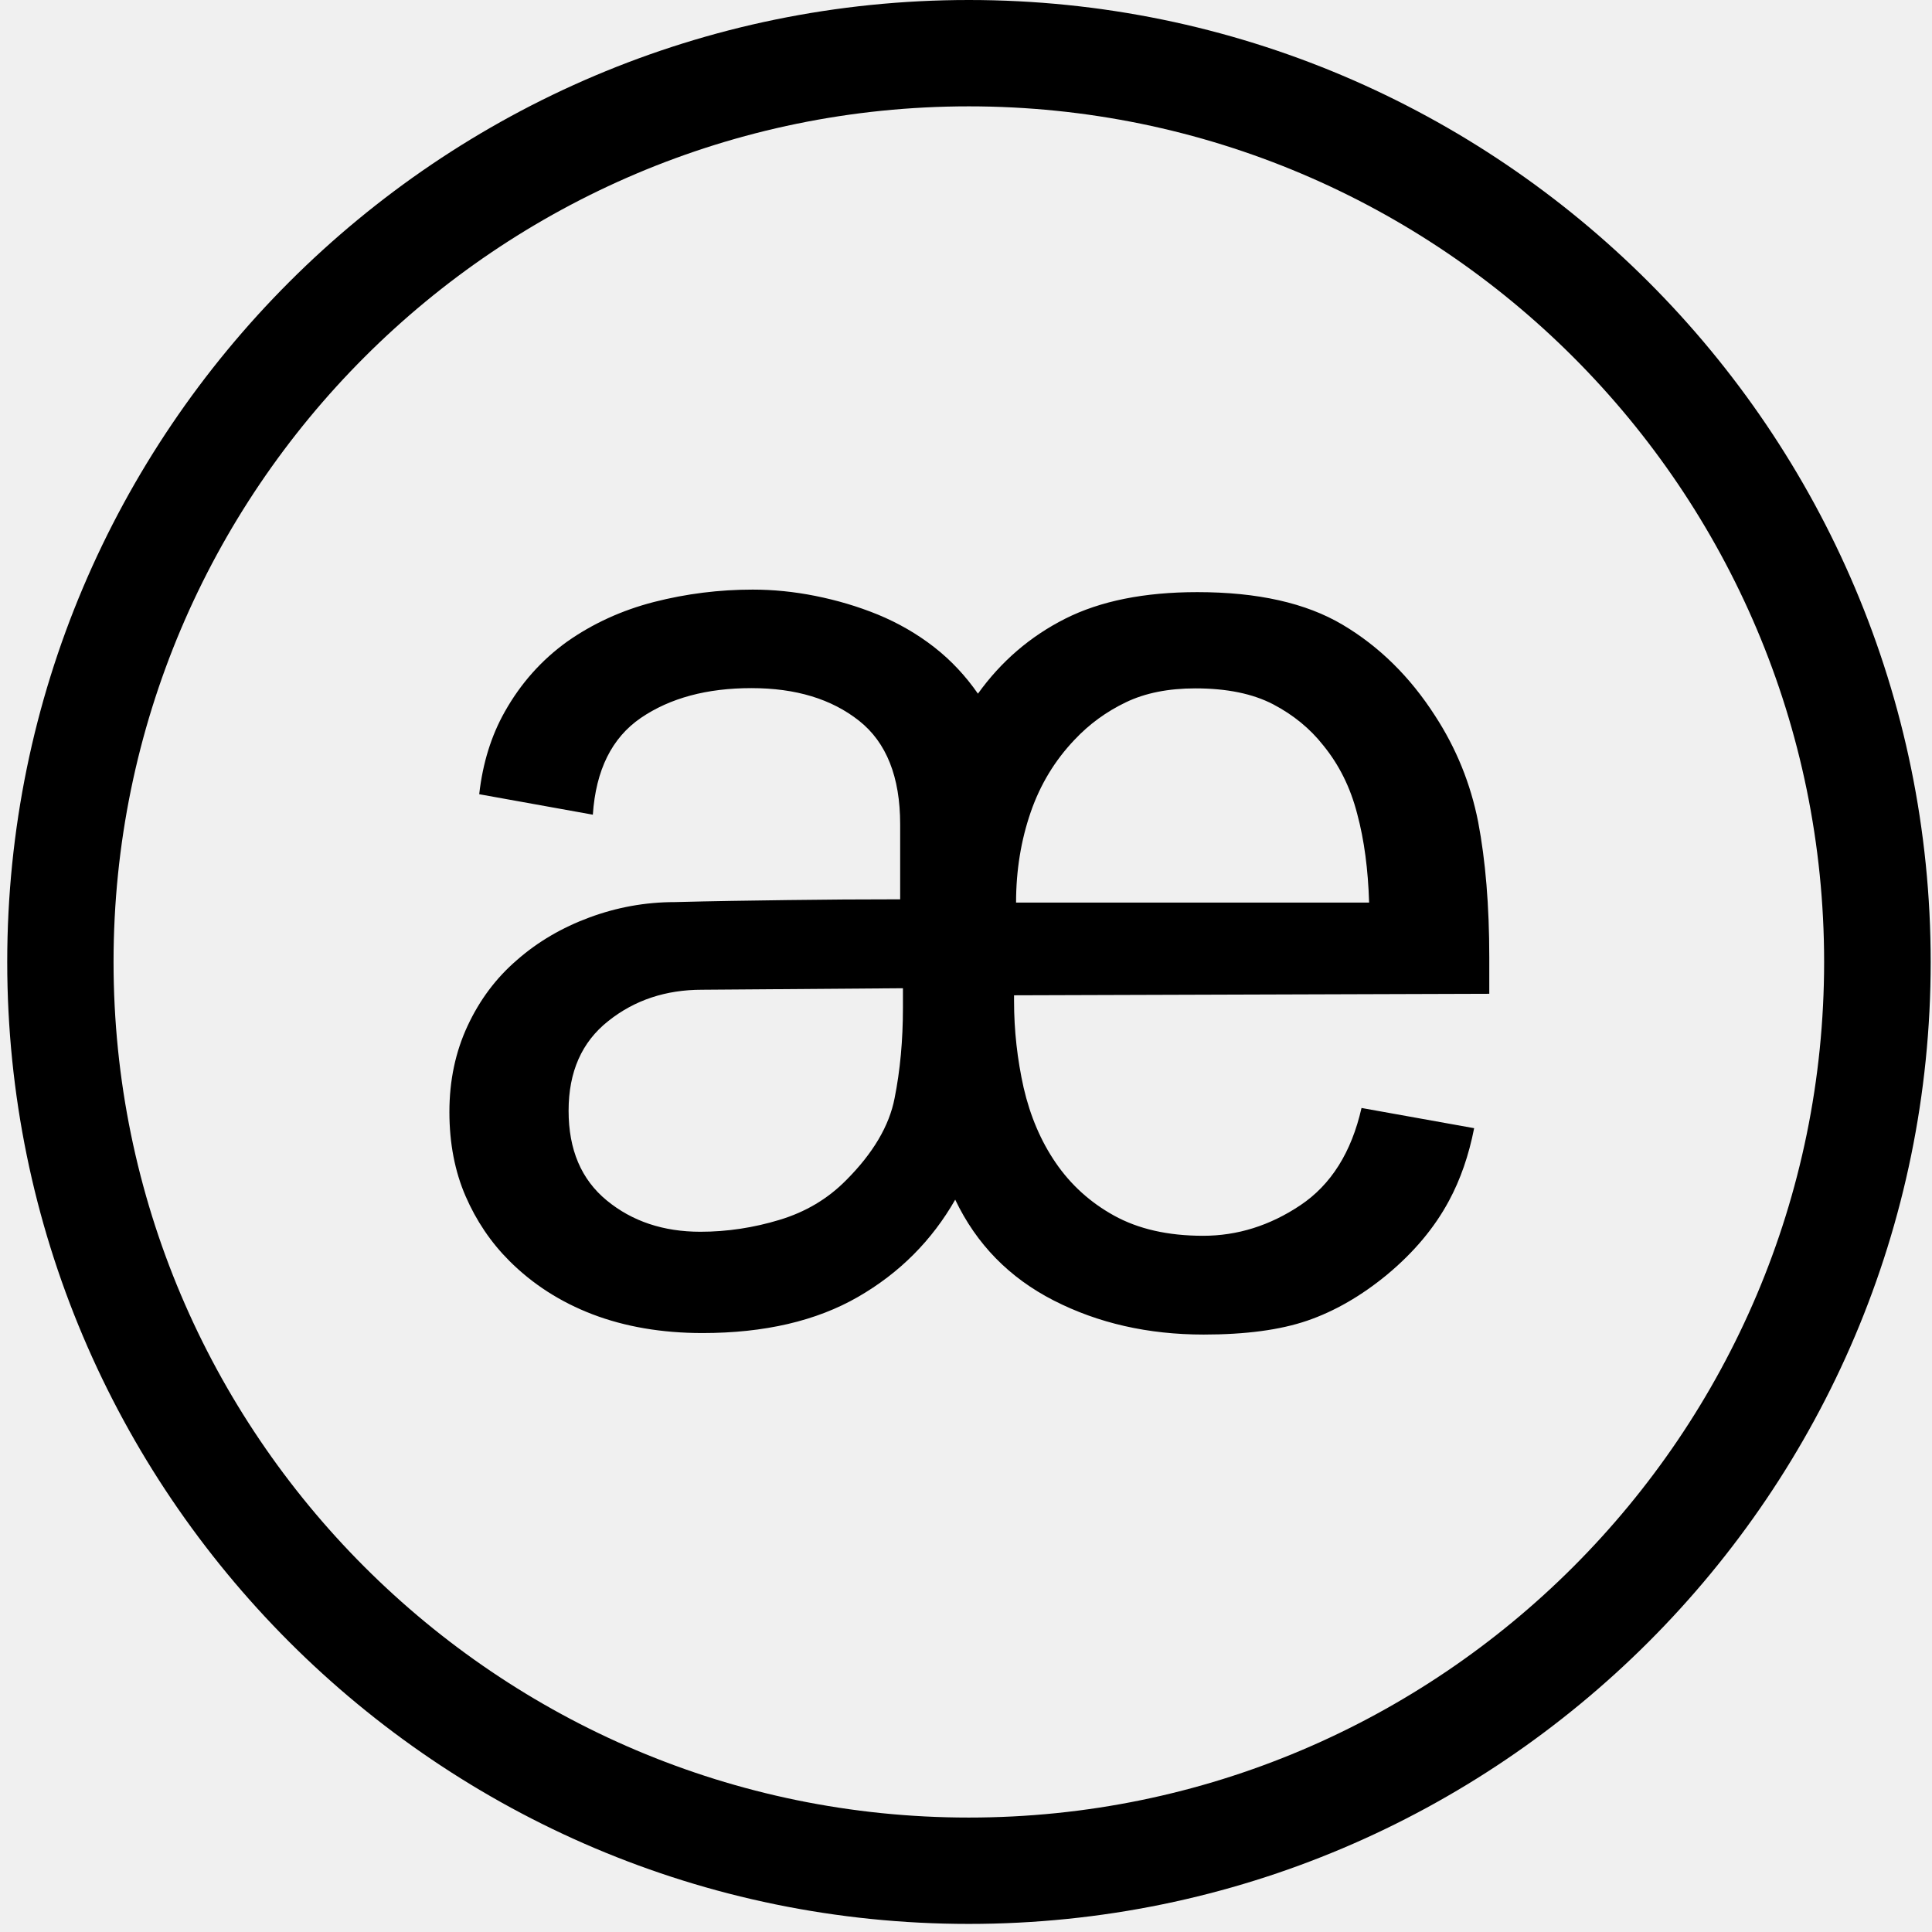
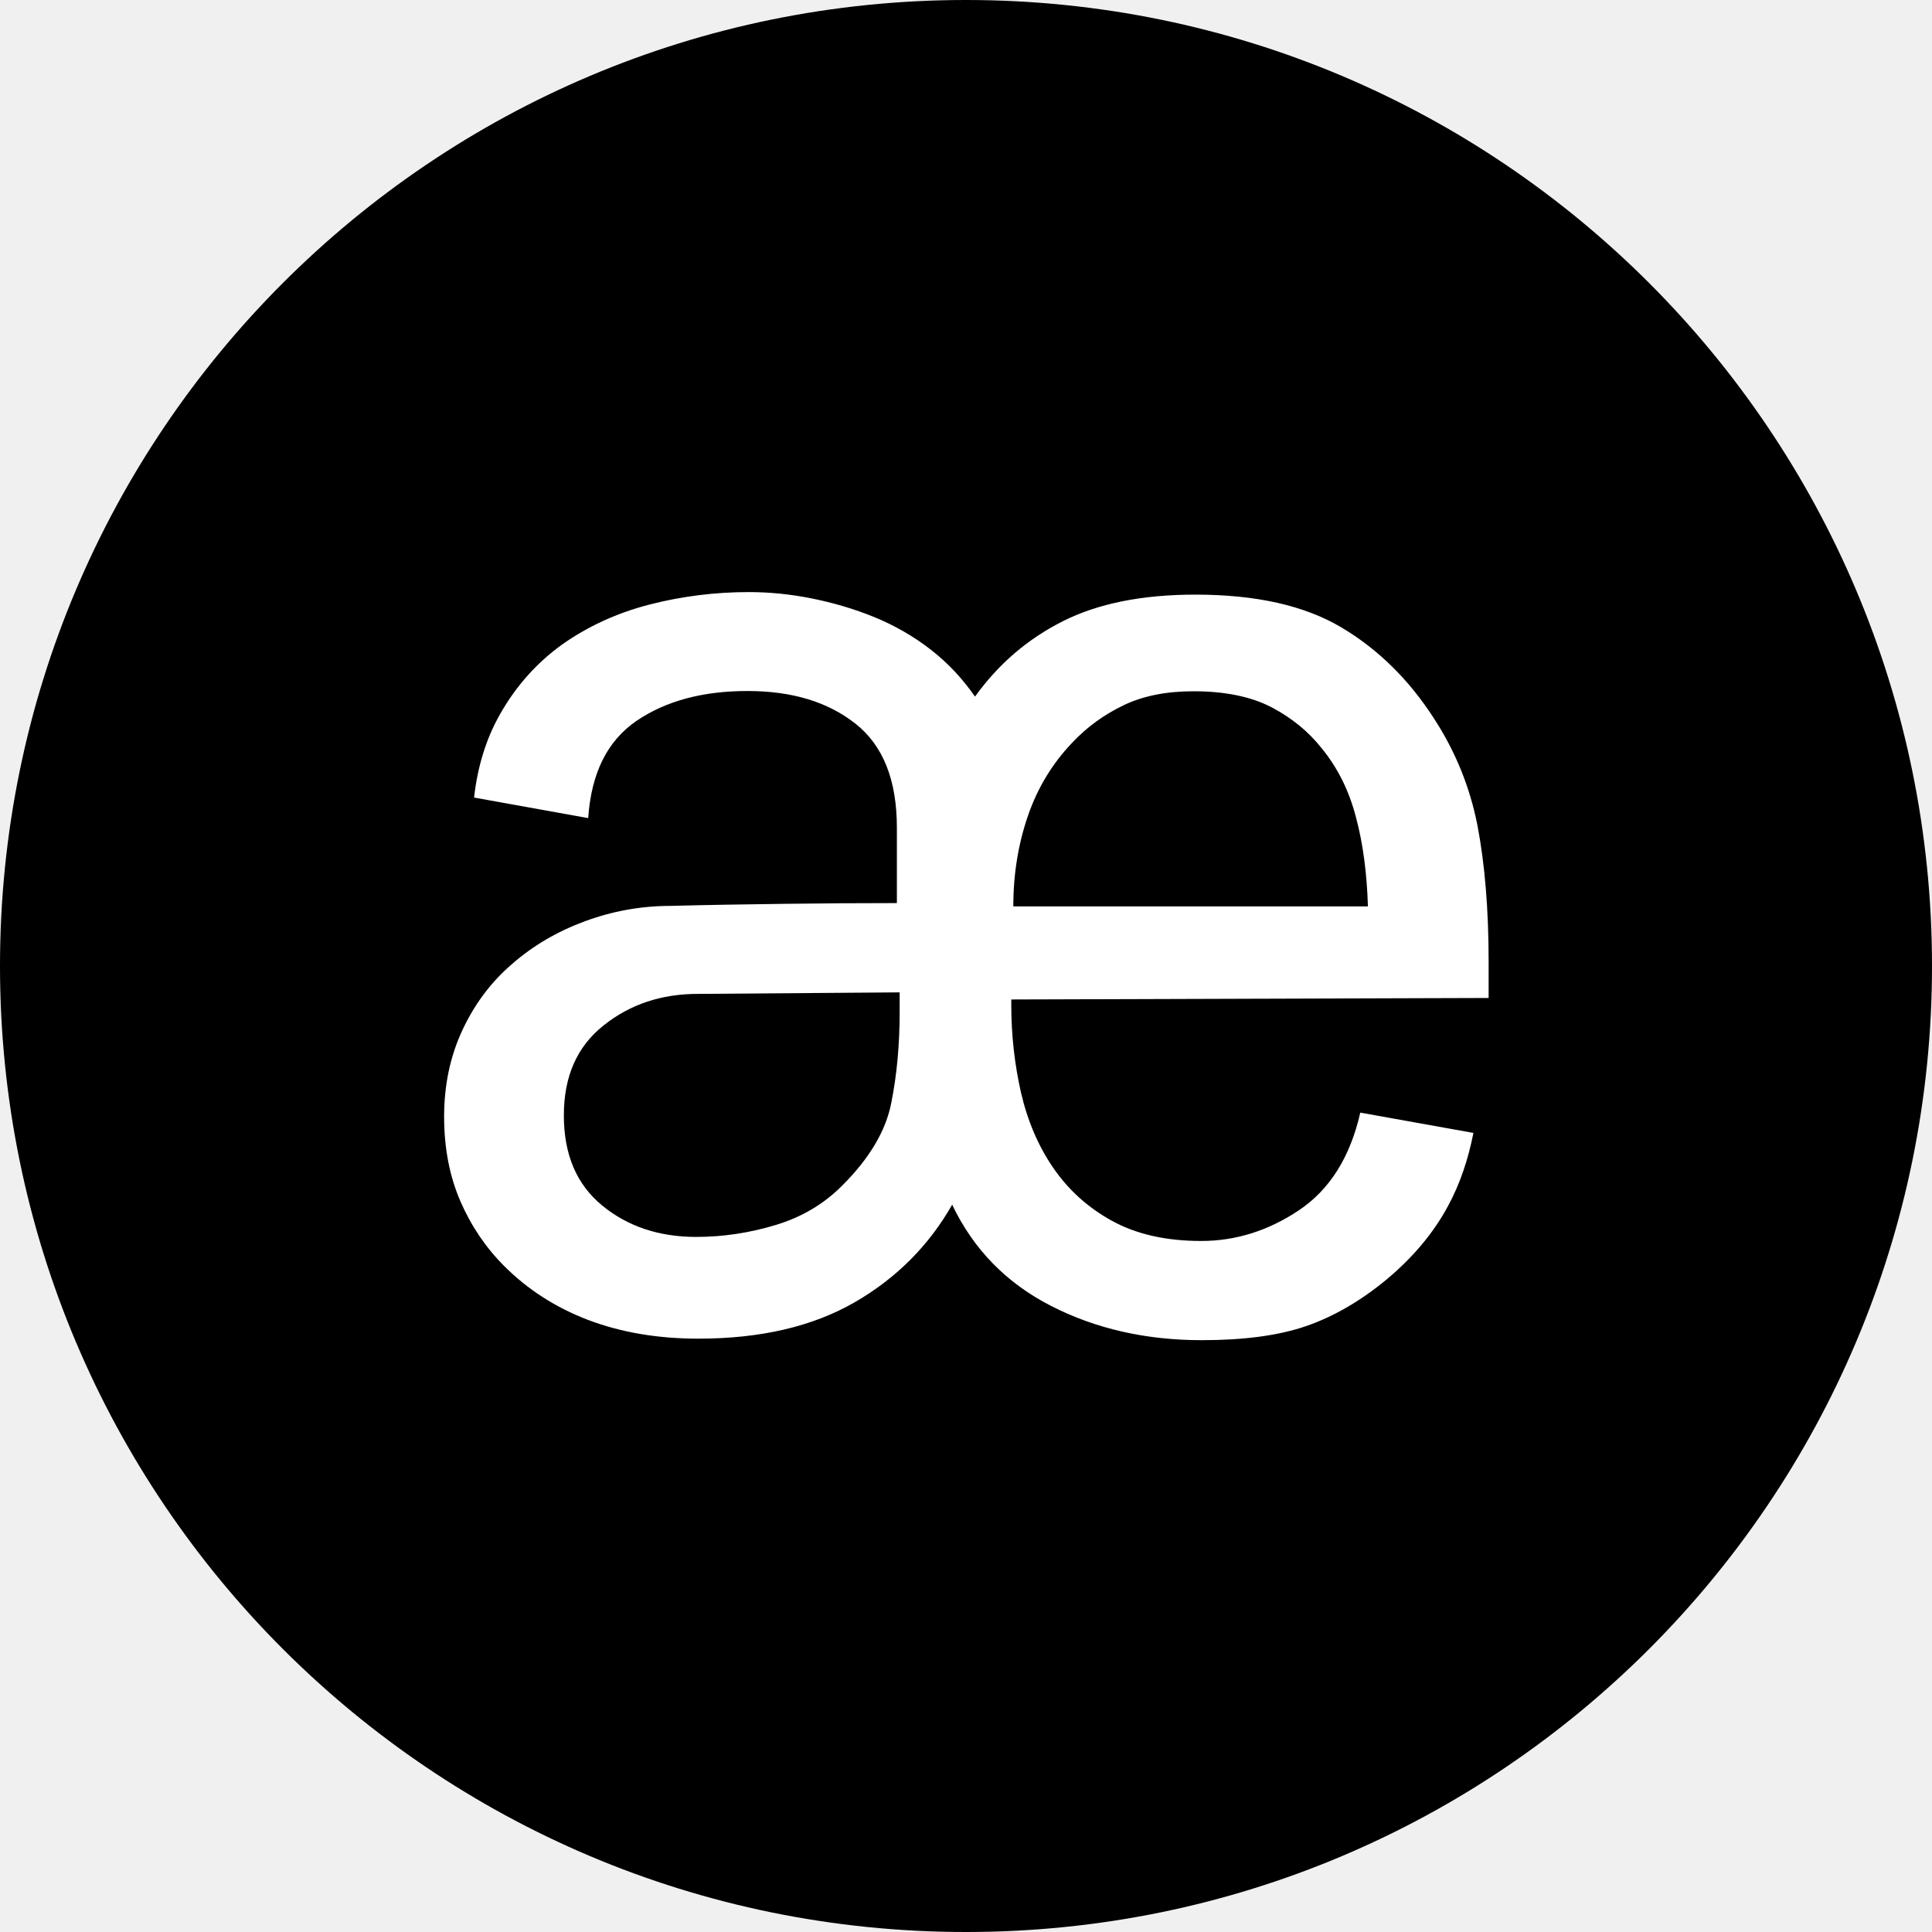
- <svg xmlns="http://www.w3.org/2000/svg" width="128" height="128" viewBox="0 0 128 128" fill="none">
-   <g clip-path="url(#clip0_580_2)">
-     <path d="M97.666 74.745C97.314 76.536 96.762 78.142 95.993 79.565C95.039 81.339 93.684 82.962 91.894 84.452C90.187 85.858 88.414 86.879 86.607 87.498C84.8 88.117 82.508 88.418 79.748 88.418C76.067 88.418 72.754 87.665 69.81 86.159C66.865 84.653 64.69 82.427 63.285 79.481C61.746 82.176 59.604 84.335 56.844 85.925C54.084 87.515 50.654 88.318 46.538 88.318C43.844 88.318 41.419 87.9 39.261 87.079C37.119 86.259 35.279 85.071 33.74 83.531C32.518 82.31 31.548 80.87 30.845 79.247C30.142 77.623 29.774 75.766 29.774 73.674C29.774 71.582 30.176 69.69 30.979 67.966C31.782 66.243 32.87 64.787 34.258 63.598C35.63 62.393 37.236 61.456 39.043 60.787C40.85 60.117 42.74 59.766 44.715 59.766C47.224 59.699 49.717 59.665 52.176 59.632C54.636 59.598 57.128 59.582 59.638 59.582V54.611C59.638 51.481 58.734 49.188 56.911 47.749C55.087 46.31 52.728 45.59 49.784 45.59C46.839 45.59 44.397 46.243 42.456 47.565C40.532 48.887 39.478 51.013 39.277 53.975L31.749 52.619C31.983 50.544 32.552 48.736 33.438 47.163C34.509 45.255 35.898 43.715 37.571 42.511C39.261 41.322 41.184 40.435 43.326 39.883C45.484 39.331 47.659 39.063 49.867 39.063C51.222 39.063 52.594 39.197 54.017 39.481C55.439 39.766 56.81 40.167 58.166 40.72C59.504 41.272 60.759 41.992 61.896 42.879C63.034 43.766 63.988 44.803 64.791 45.958C66.33 43.816 68.254 42.159 70.579 40.987C72.905 39.816 75.816 39.23 79.329 39.23C83.328 39.23 86.523 39.95 88.949 41.389C91.375 42.828 93.416 44.837 95.072 47.414C96.478 49.573 97.431 51.916 97.933 54.46C98.418 57.004 98.669 60 98.669 63.448V65.841L67.183 65.941V66.31C67.183 68.284 67.401 70.192 67.819 72.067C68.254 73.941 68.957 75.598 69.944 77.038C70.931 78.477 72.202 79.648 73.808 80.536C75.414 81.423 77.372 81.874 79.714 81.874C81.973 81.874 84.131 81.205 86.155 79.849C88.18 78.494 89.535 76.352 90.204 73.406L97.666 74.745ZM46.505 65.573C44.112 65.573 42.038 66.259 40.298 67.648C38.541 69.038 37.671 71.013 37.671 73.59C37.671 76.167 38.508 78.142 40.197 79.531C41.887 80.921 43.962 81.607 46.404 81.607C48.178 81.607 49.934 81.339 51.641 80.82C53.364 80.301 54.836 79.431 56.058 78.192C57.831 76.418 58.918 74.594 59.27 72.753C59.638 70.912 59.822 68.921 59.822 66.761V65.473L46.505 65.573ZM90.706 59.766C90.639 57.623 90.388 55.665 89.919 53.925C89.468 52.167 88.715 50.661 87.661 49.372C86.791 48.268 85.687 47.364 84.348 46.661C82.993 45.958 81.287 45.607 79.195 45.607C77.422 45.607 75.883 45.908 74.595 46.527C73.306 47.146 72.169 47.967 71.182 49.021C69.893 50.377 68.923 51.967 68.287 53.807C67.652 55.648 67.317 57.64 67.317 59.799H90.706V59.766Z" fill="black" />
-     <path d="M64.188 127.464C29.055 127.464 0.479 98.879 0.479 63.732C0.479 28.586 29.055 -0 64.188 -0C99.321 -0 127.913 28.586 127.913 63.732C127.913 98.879 99.321 127.464 64.188 127.464ZM64.188 7.046C32.953 7.046 7.523 32.468 7.523 63.732C7.523 94.996 32.936 120.418 64.188 120.418C95.44 120.418 120.853 94.996 120.853 63.732C120.853 32.468 95.44 7.046 64.188 7.046Z" fill="black" />
-   </g>
-   <defs>
-     <clipPath id="clip0_580_2">
-       <rect width="128" height="128" fill="white" />
-     </clipPath>
-   </defs>
+ <svg xmlns="http://www.w3.org/2000/svg" width="80" height="80" viewBox="0 0 80 80" fill="none">
+   <circle cx="40" cy="40" r="40" fill="black" />
+   <path d="M61.011 46.912C60.79 48.036 60.444 49.044 59.96 49.937C59.362 51.05 58.511 52.069 57.387 53.004C56.316 53.886 55.203 54.527 54.068 54.916C52.934 55.305 51.495 55.494 49.762 55.494C47.452 55.494 45.372 55.021 43.524 54.076C41.675 53.13 40.31 51.733 39.427 49.884C38.461 51.576 37.117 52.931 35.384 53.928C33.651 54.926 31.498 55.431 28.914 55.431C27.223 55.431 25.7 55.168 24.345 54.653C23.001 54.139 21.846 53.393 20.88 52.426C20.113 51.66 19.503 50.756 19.062 49.737C18.621 48.718 18.39 47.553 18.39 46.239C18.39 44.926 18.642 43.739 19.146 42.657C19.651 41.576 20.333 40.662 21.205 39.916C22.066 39.16 23.075 38.571 24.209 38.151C25.343 37.731 26.53 37.511 27.769 37.511C29.345 37.468 30.91 37.447 32.453 37.426C33.997 37.405 35.562 37.395 37.138 37.395V34.275C37.138 32.311 36.571 30.872 35.426 29.968C34.281 29.065 32.8 28.613 30.952 28.613C29.103 28.613 27.57 29.023 26.351 29.853C25.144 30.683 24.482 32.017 24.356 33.876L19.63 33.025C19.777 31.723 20.134 30.588 20.69 29.601C21.363 28.403 22.234 27.437 23.285 26.681C24.345 25.935 25.553 25.378 26.898 25.032C28.252 24.685 29.618 24.517 31.004 24.517C31.855 24.517 32.716 24.601 33.609 24.779C34.502 24.958 35.363 25.21 36.214 25.557C37.054 25.903 37.842 26.355 38.556 26.912C39.27 27.468 39.869 28.12 40.373 28.845C41.339 27.5 42.547 26.46 44.007 25.725C45.467 24.989 47.294 24.622 49.5 24.622C52.01 24.622 54.016 25.073 55.539 25.977C57.062 26.88 58.343 28.141 59.383 29.758C60.265 31.113 60.864 32.584 61.179 34.181C61.483 35.777 61.641 37.657 61.641 39.821V41.324L41.875 41.386V41.618C41.875 42.857 42.011 44.055 42.274 45.231C42.547 46.407 42.988 47.447 43.608 48.351C44.227 49.254 45.025 49.989 46.034 50.546C47.042 51.103 48.271 51.386 49.741 51.386C51.159 51.386 52.514 50.966 53.785 50.115C55.056 49.265 55.906 47.92 56.327 46.071L61.011 46.912ZM28.893 41.155C27.391 41.155 26.089 41.586 24.997 42.458C23.894 43.33 23.348 44.569 23.348 46.187C23.348 47.805 23.873 49.044 24.933 49.916C25.994 50.788 27.297 51.218 28.83 51.218C29.943 51.218 31.046 51.05 32.117 50.725C33.199 50.399 34.123 49.853 34.89 49.076C36.004 47.962 36.686 46.817 36.907 45.662C37.138 44.506 37.253 43.256 37.253 41.901V41.092L28.893 41.155ZM56.642 37.511C56.6 36.166 56.442 34.937 56.148 33.844C55.864 32.742 55.392 31.796 54.73 30.987C54.184 30.294 53.491 29.727 52.651 29.286C51.8 28.845 50.728 28.624 49.416 28.624C48.302 28.624 47.336 28.813 46.527 29.202C45.719 29.59 45.004 30.105 44.385 30.767C43.576 31.618 42.967 32.615 42.568 33.771C42.169 34.926 41.959 36.176 41.959 37.532H56.642V37.511Z" fill="white" />
</svg>
